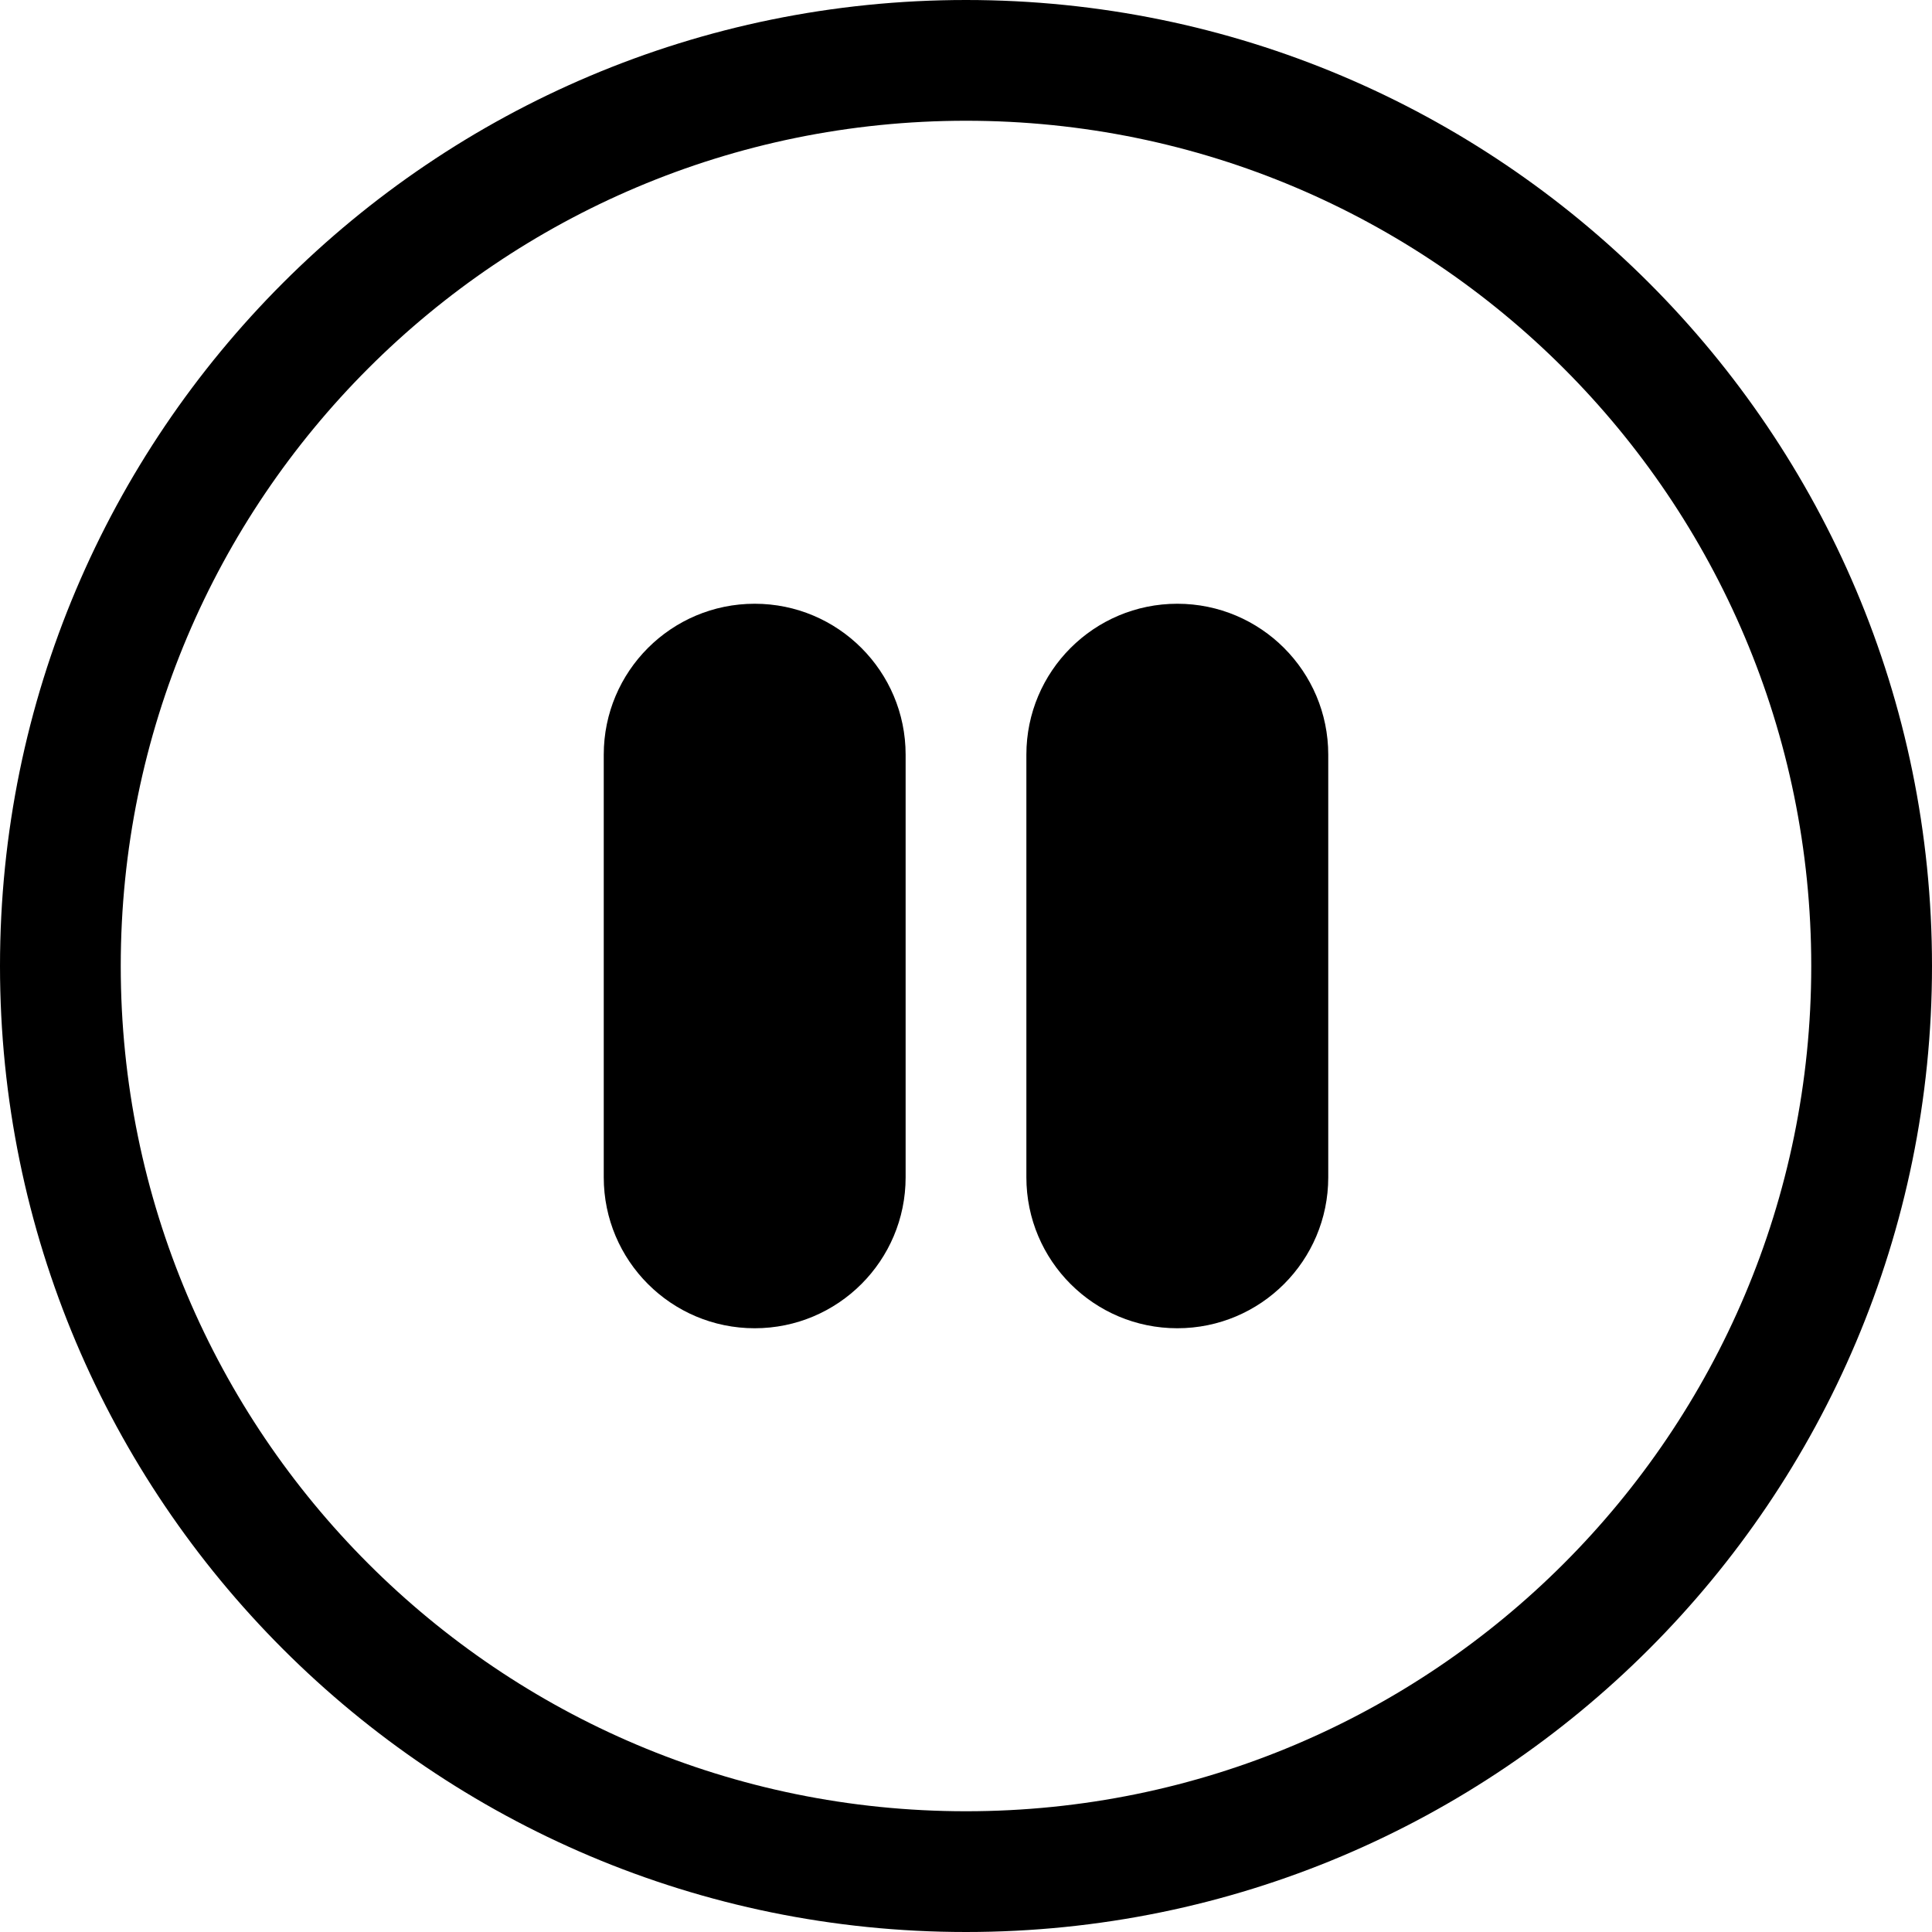
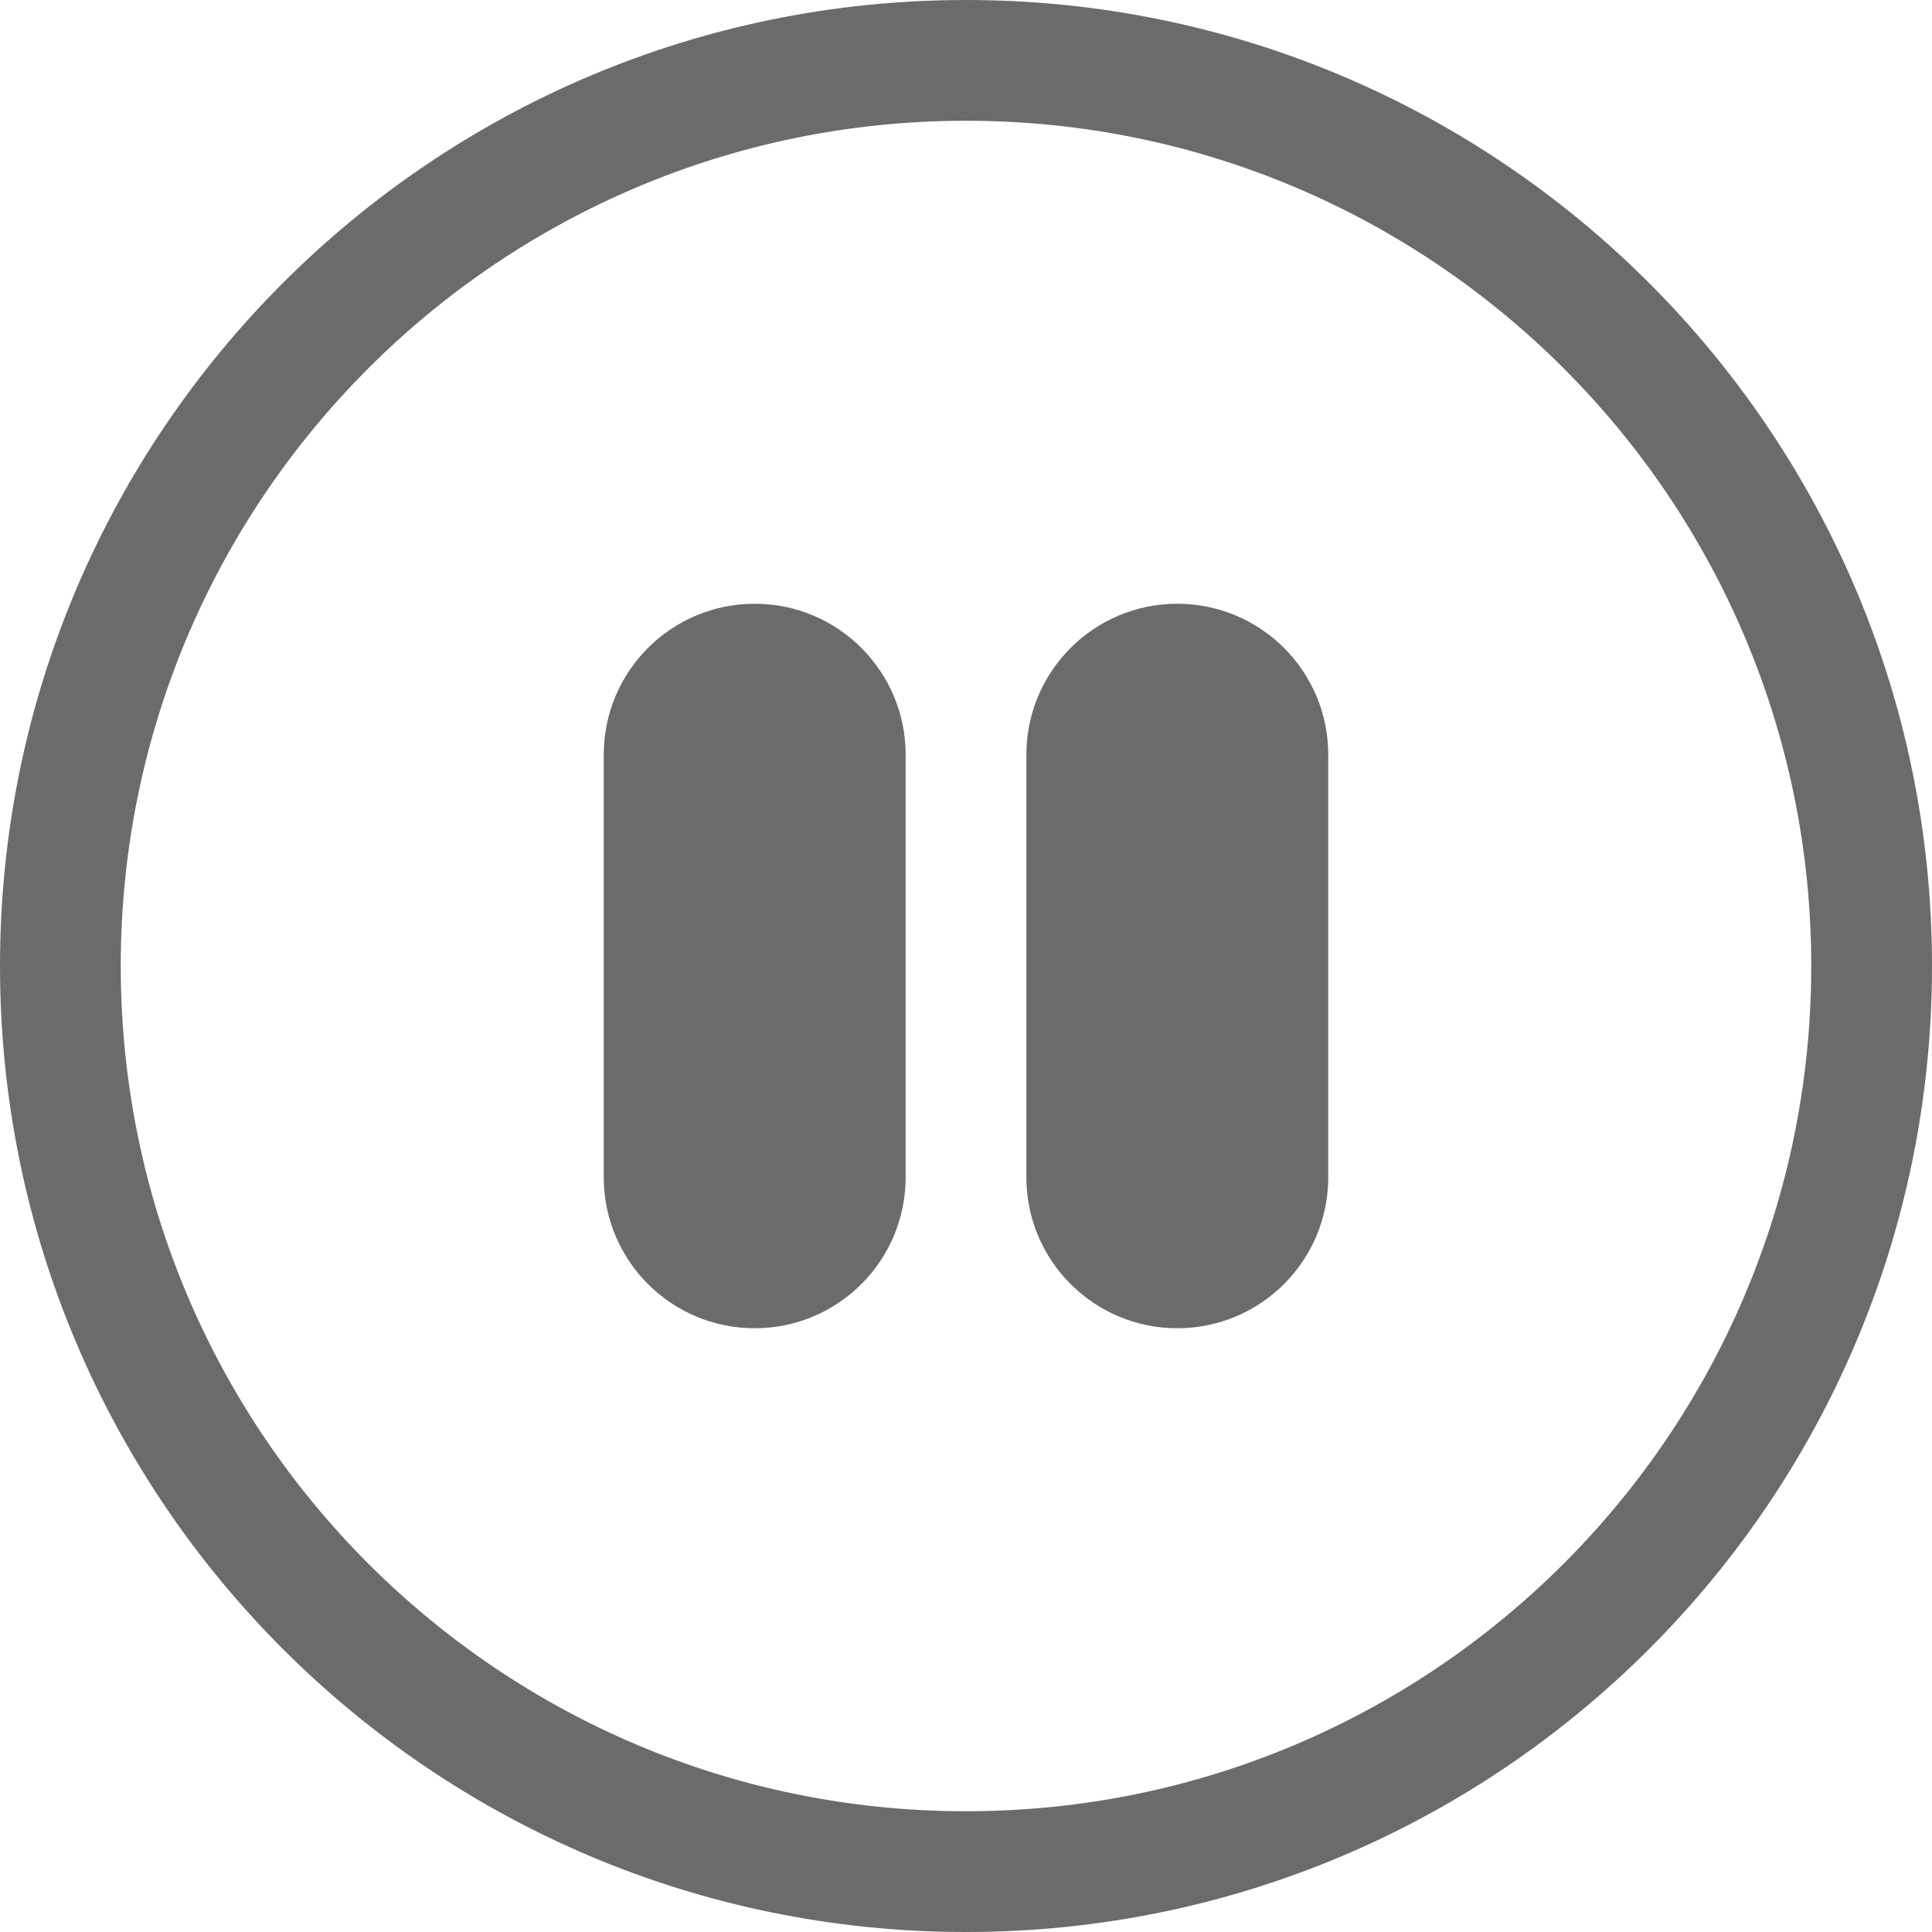
- <svg xmlns="http://www.w3.org/2000/svg" width="16" height="16" fill="currentColor" class="bi bi-pause-circle" viewBox="0 0 16 16">
+ <svg xmlns="http://www.w3.org/2000/svg" width="16" height="16" fill="#6b6b6b" class="bi bi-pause-circle" viewBox="0 0 16 16">
  <path d="M8 15A7 7 0 1 1 8 1a7 7 0 0 1 0 14m0 1A8 8 0 1 0 8 0a8 8 0 0 0 0 16" />
  <path d="M5 6.25a1.25 1.25 0 1 1 2.5 0v3.5a1.25 1.25 0 1 1-2.5 0zm3.5 0a1.25 1.25 0 1 1 2.5 0v3.5a1.25 1.25 0 1 1-2.5 0z" />
</svg>
